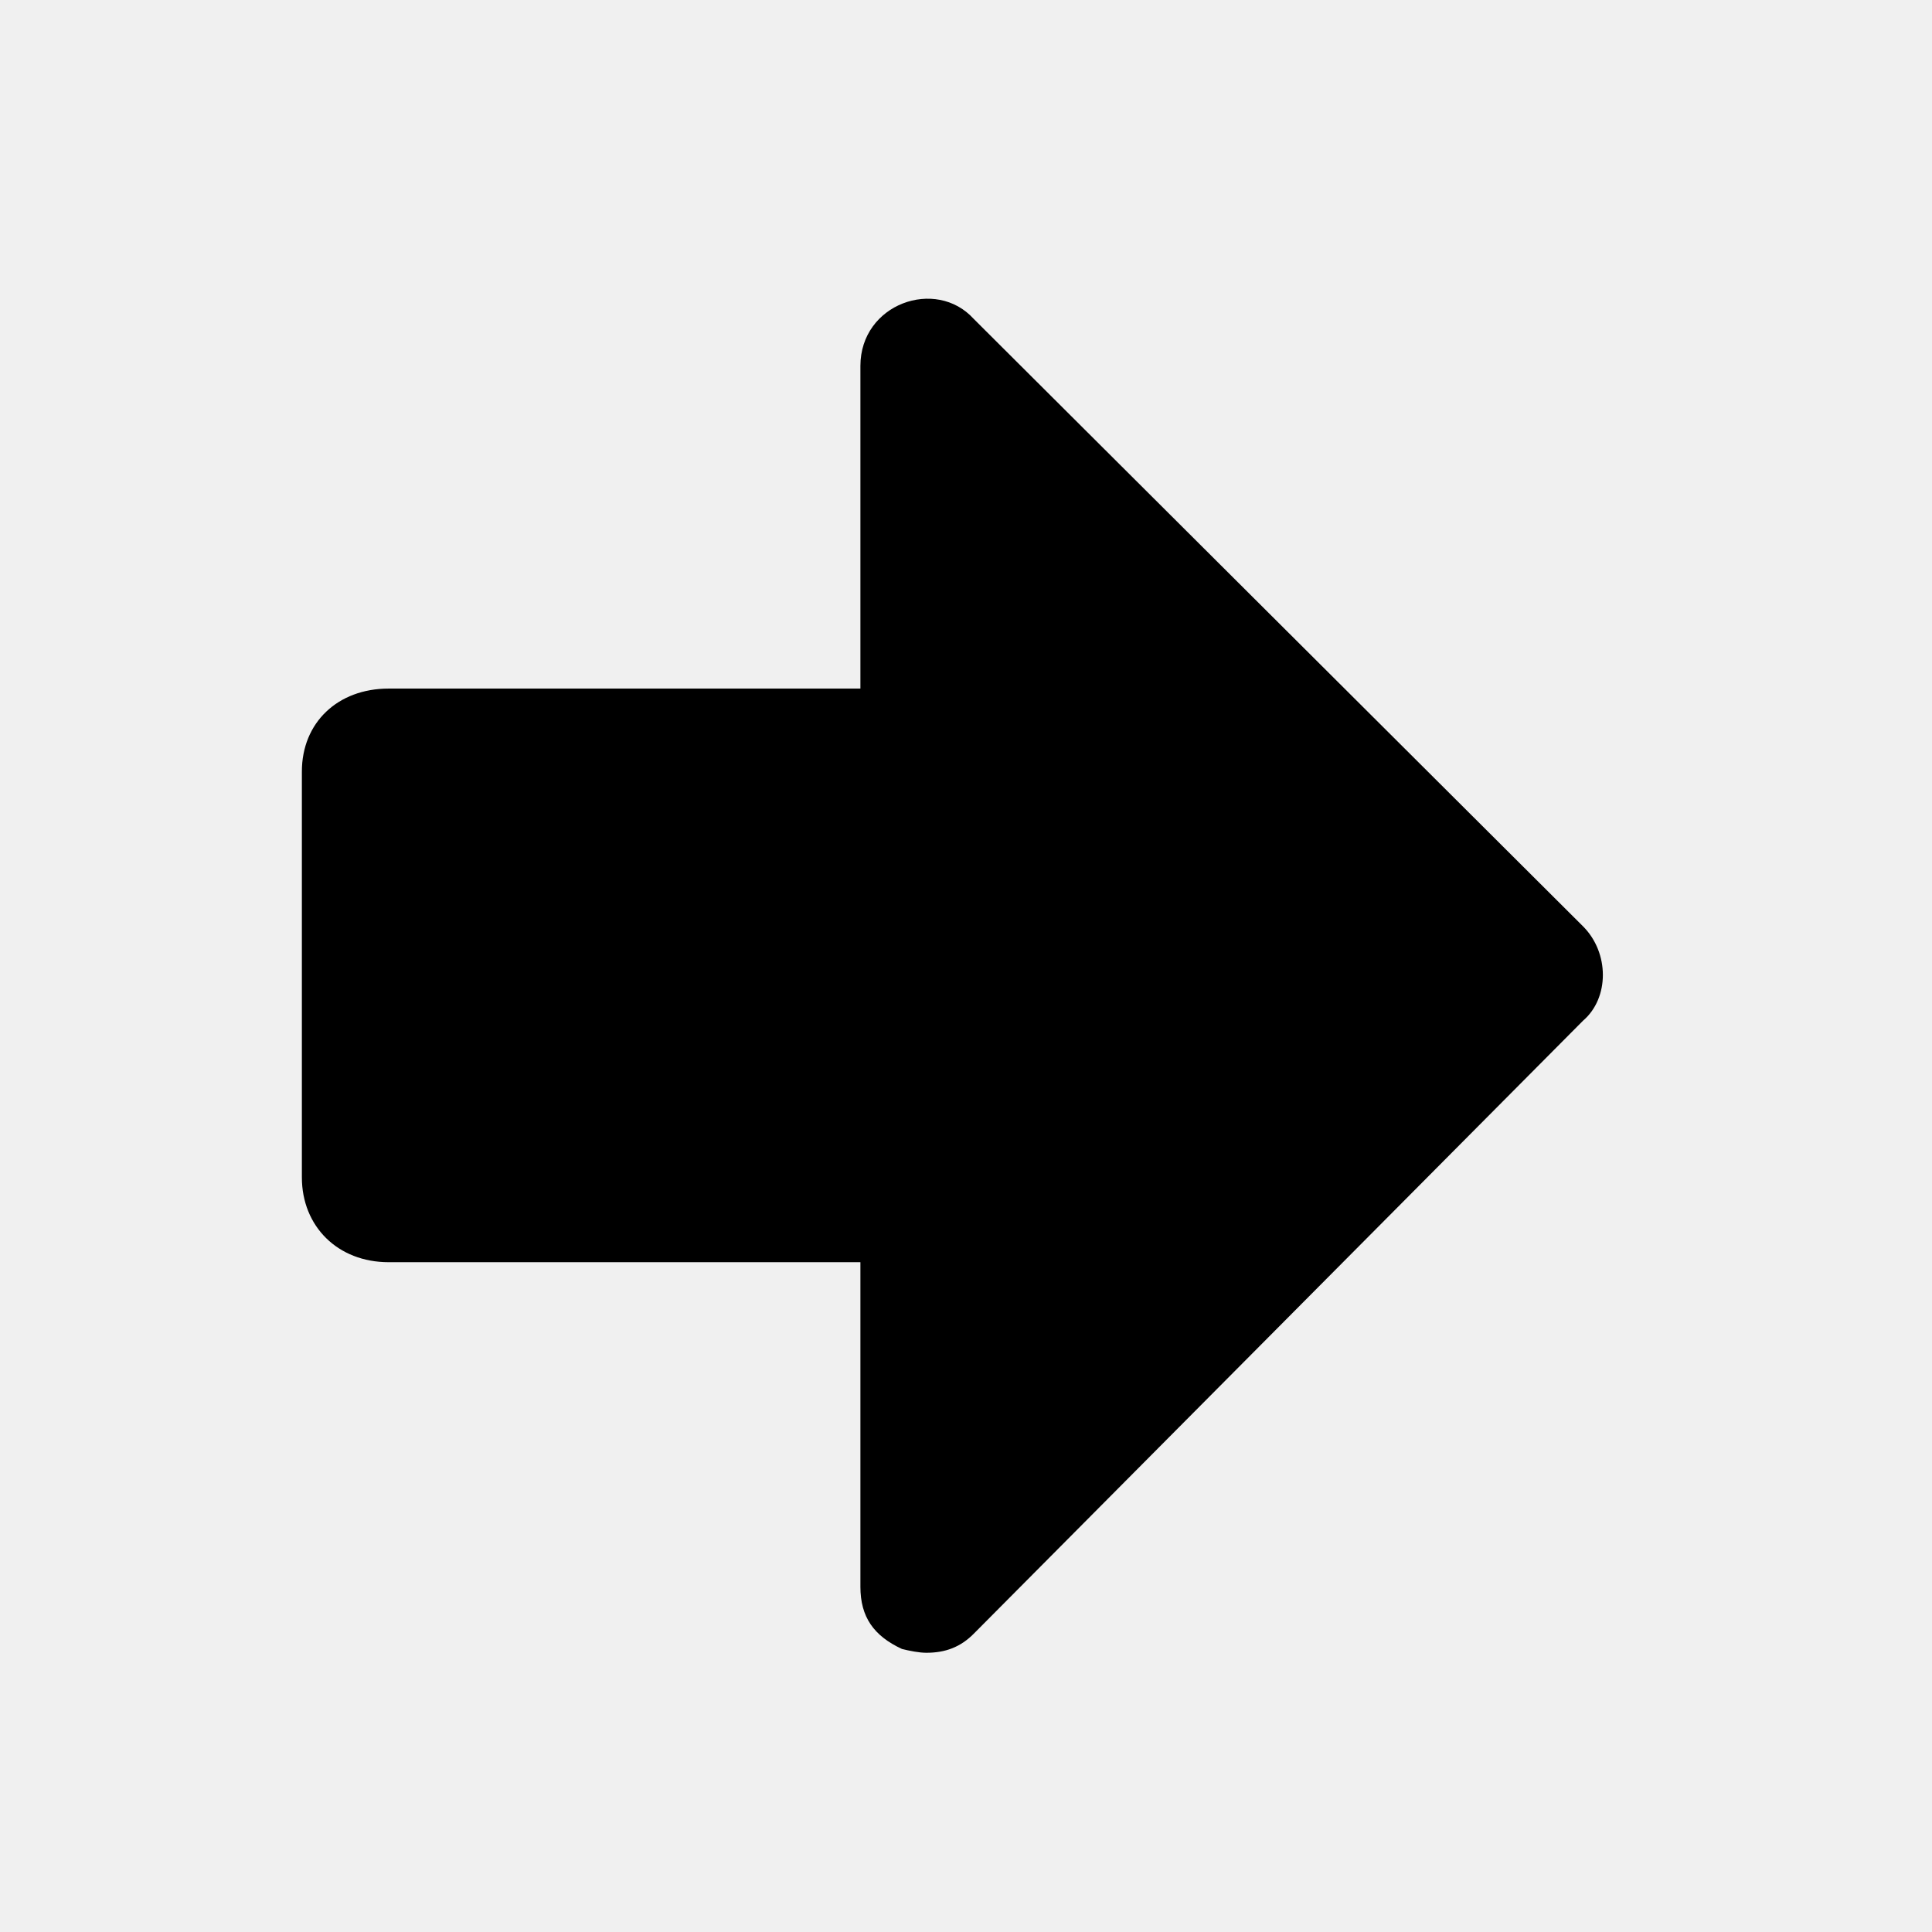
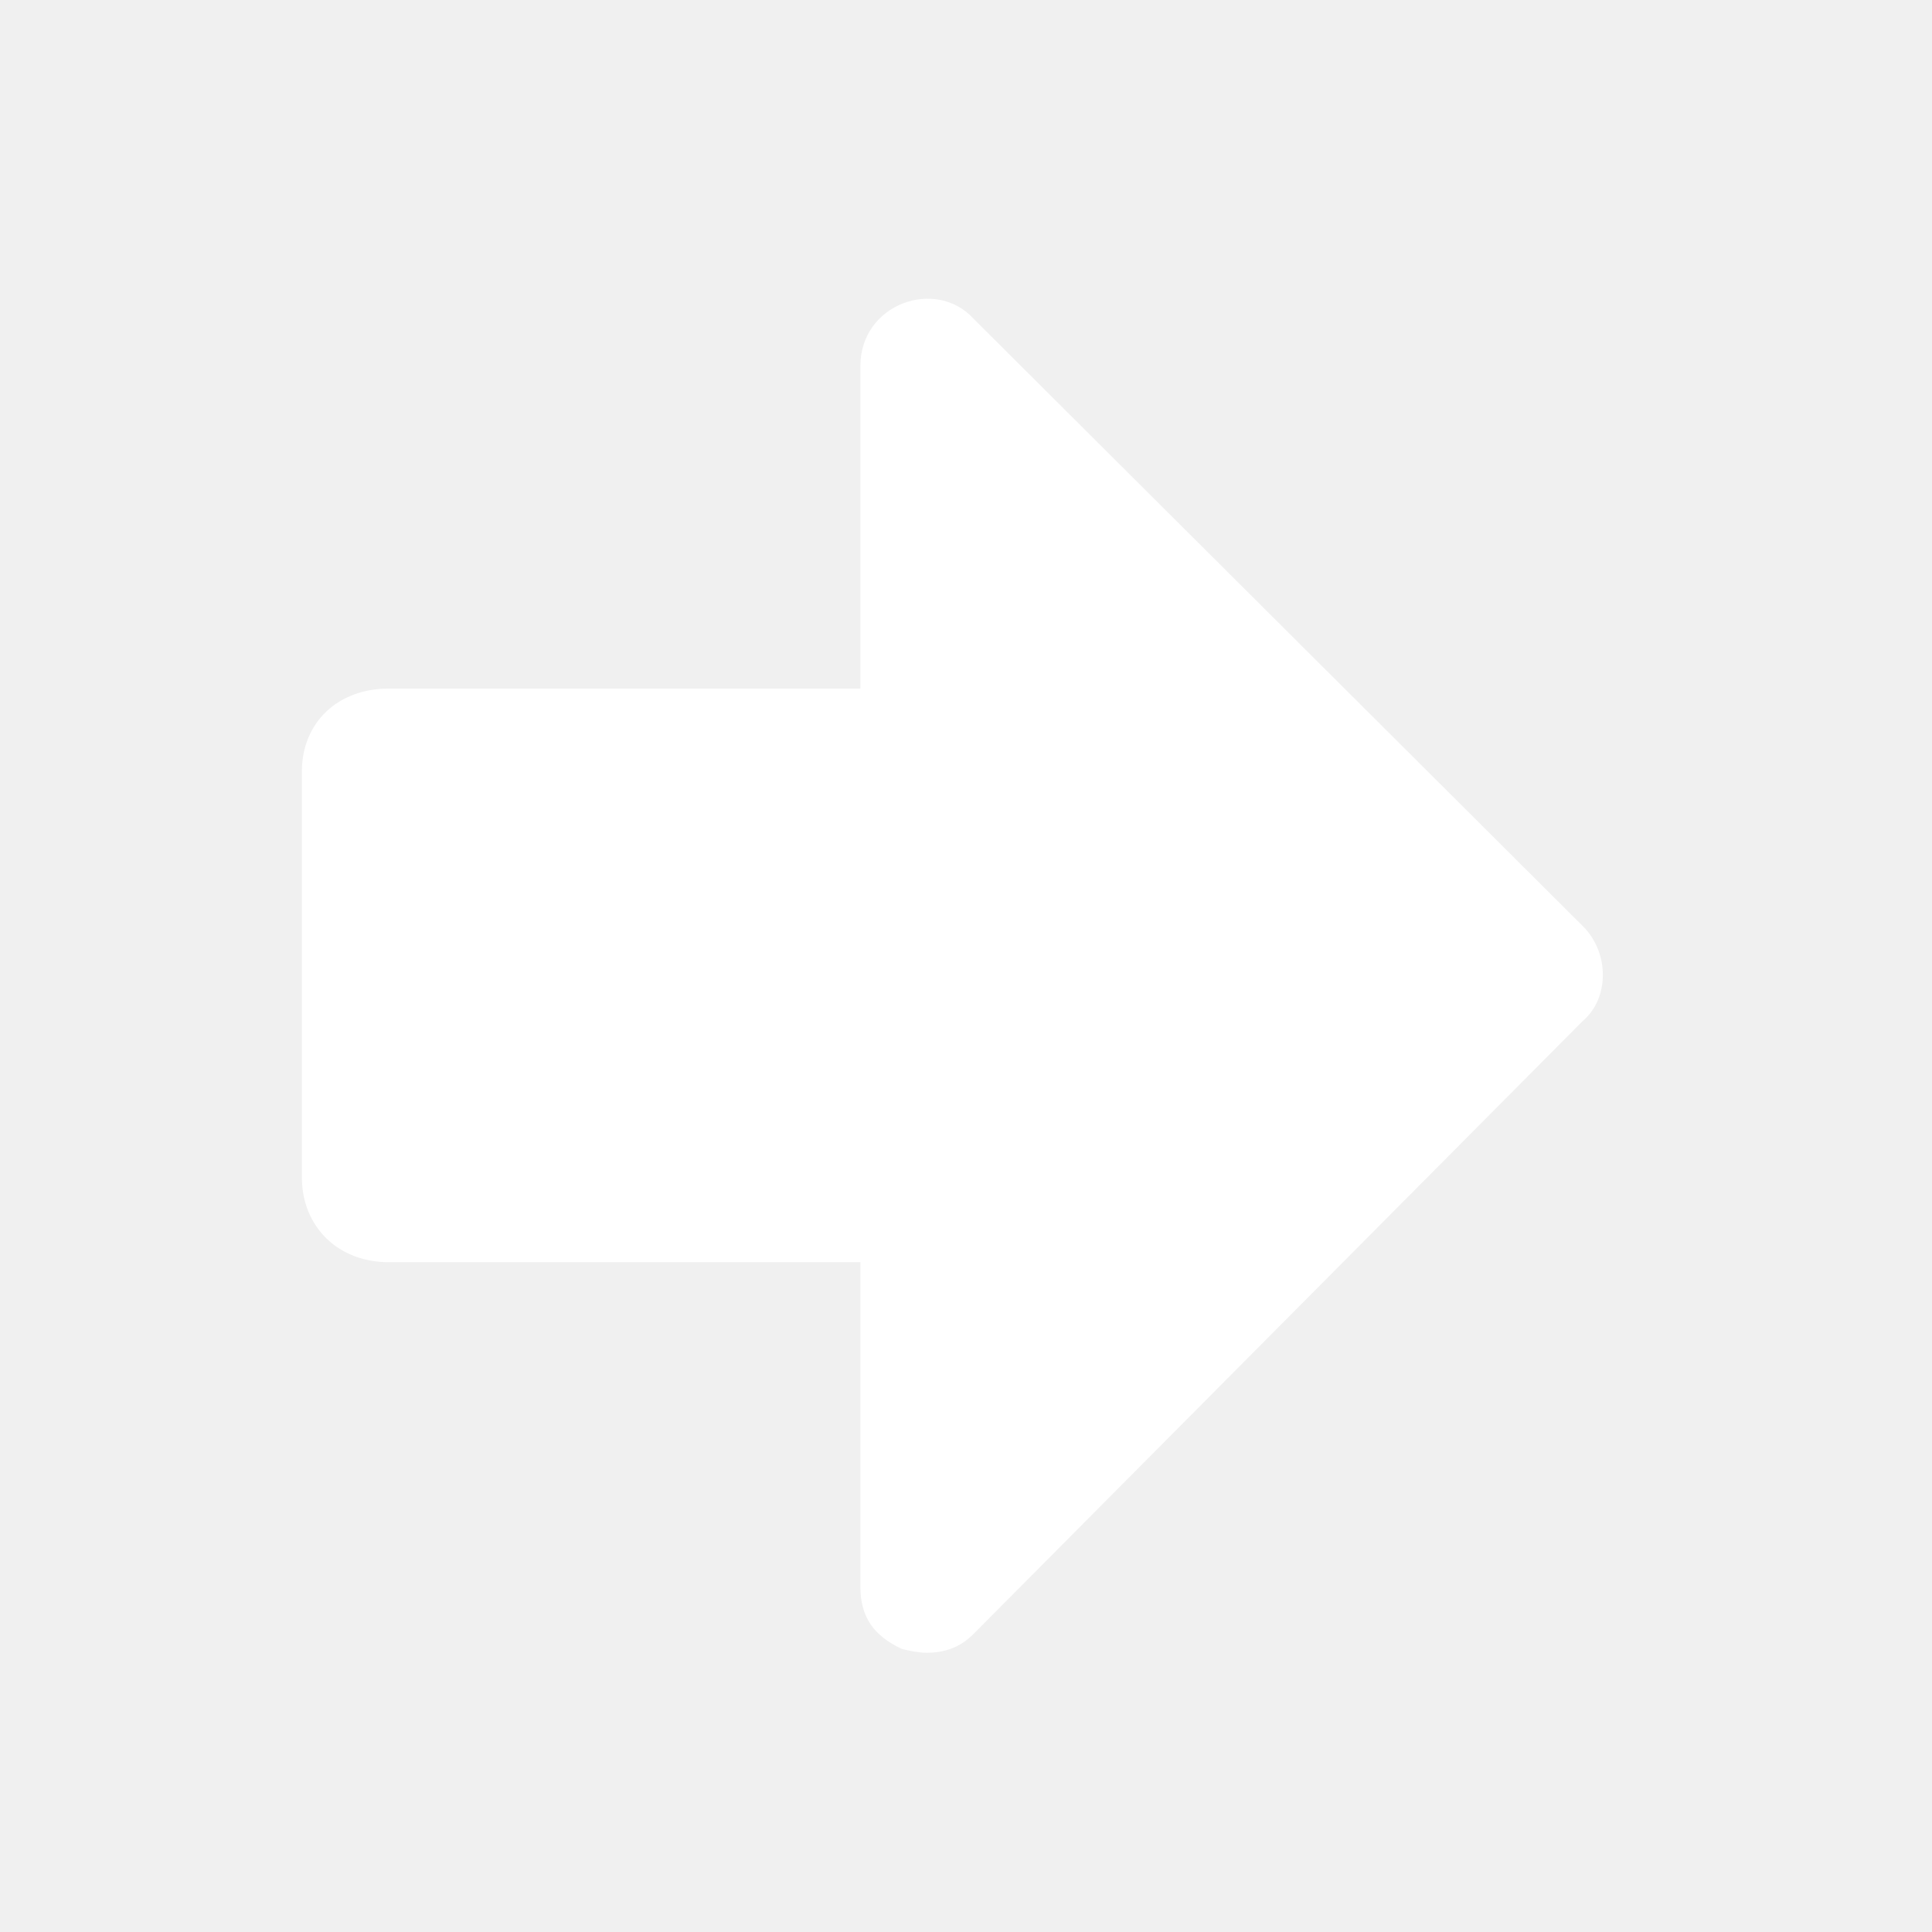
- <svg xmlns="http://www.w3.org/2000/svg" fill="#000000" width="30px" height="30px" viewBox="-5 0 32 32" version="1.1">
+ <svg xmlns="http://www.w3.org/2000/svg" fill="white" width="30px" height="30px" viewBox="-5 0 32 32" version="1.1">
  <path d="M0 12.781v6.719c0 0.813 0.594 1.406 1.438 1.406h7.813v5.375c0 0.5 0.219 0.813 0.688 1.031 0.125 0.031 0.281 0.063 0.406 0.063 0.313 0 0.563-0.094 0.781-0.313l10.094-10.156c0.438-0.375 0.438-1.125 0-1.563l-10.094-10.063c-0.625-0.688-1.875-0.25-1.875 0.781v5.344h-7.813c-0.844 0-1.438 0.563-1.438 1.375z" />
</svg>
